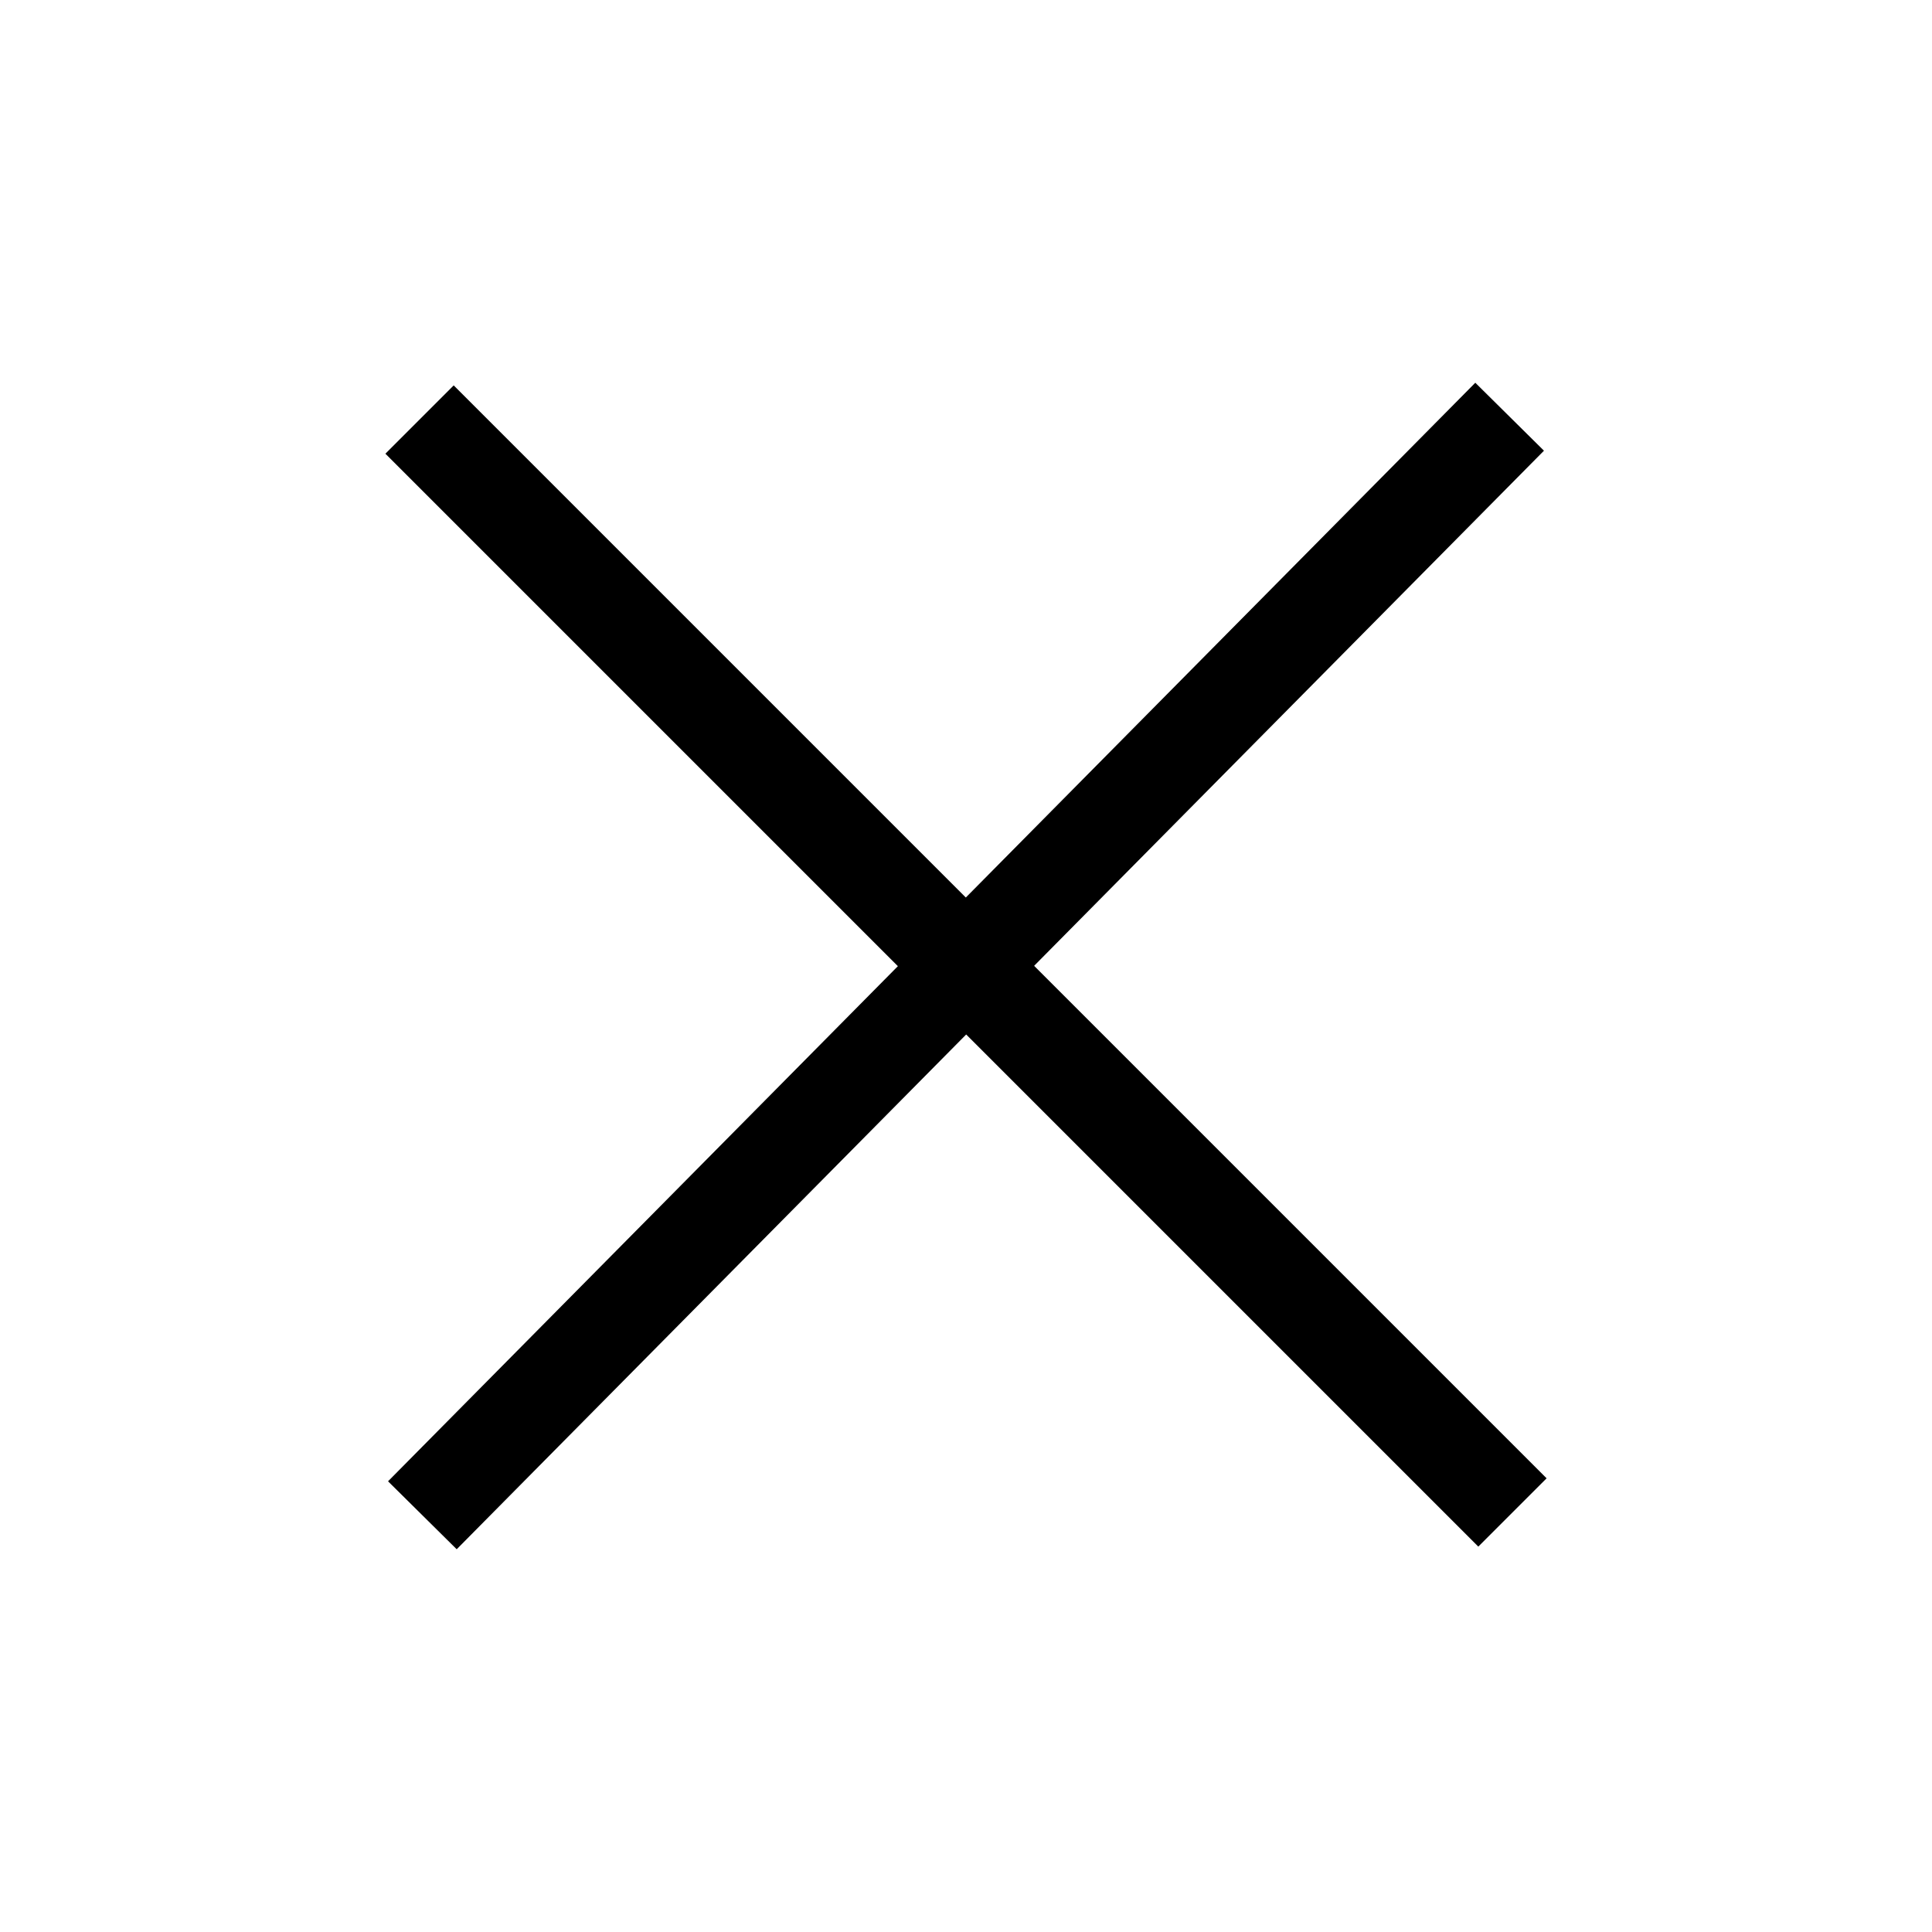
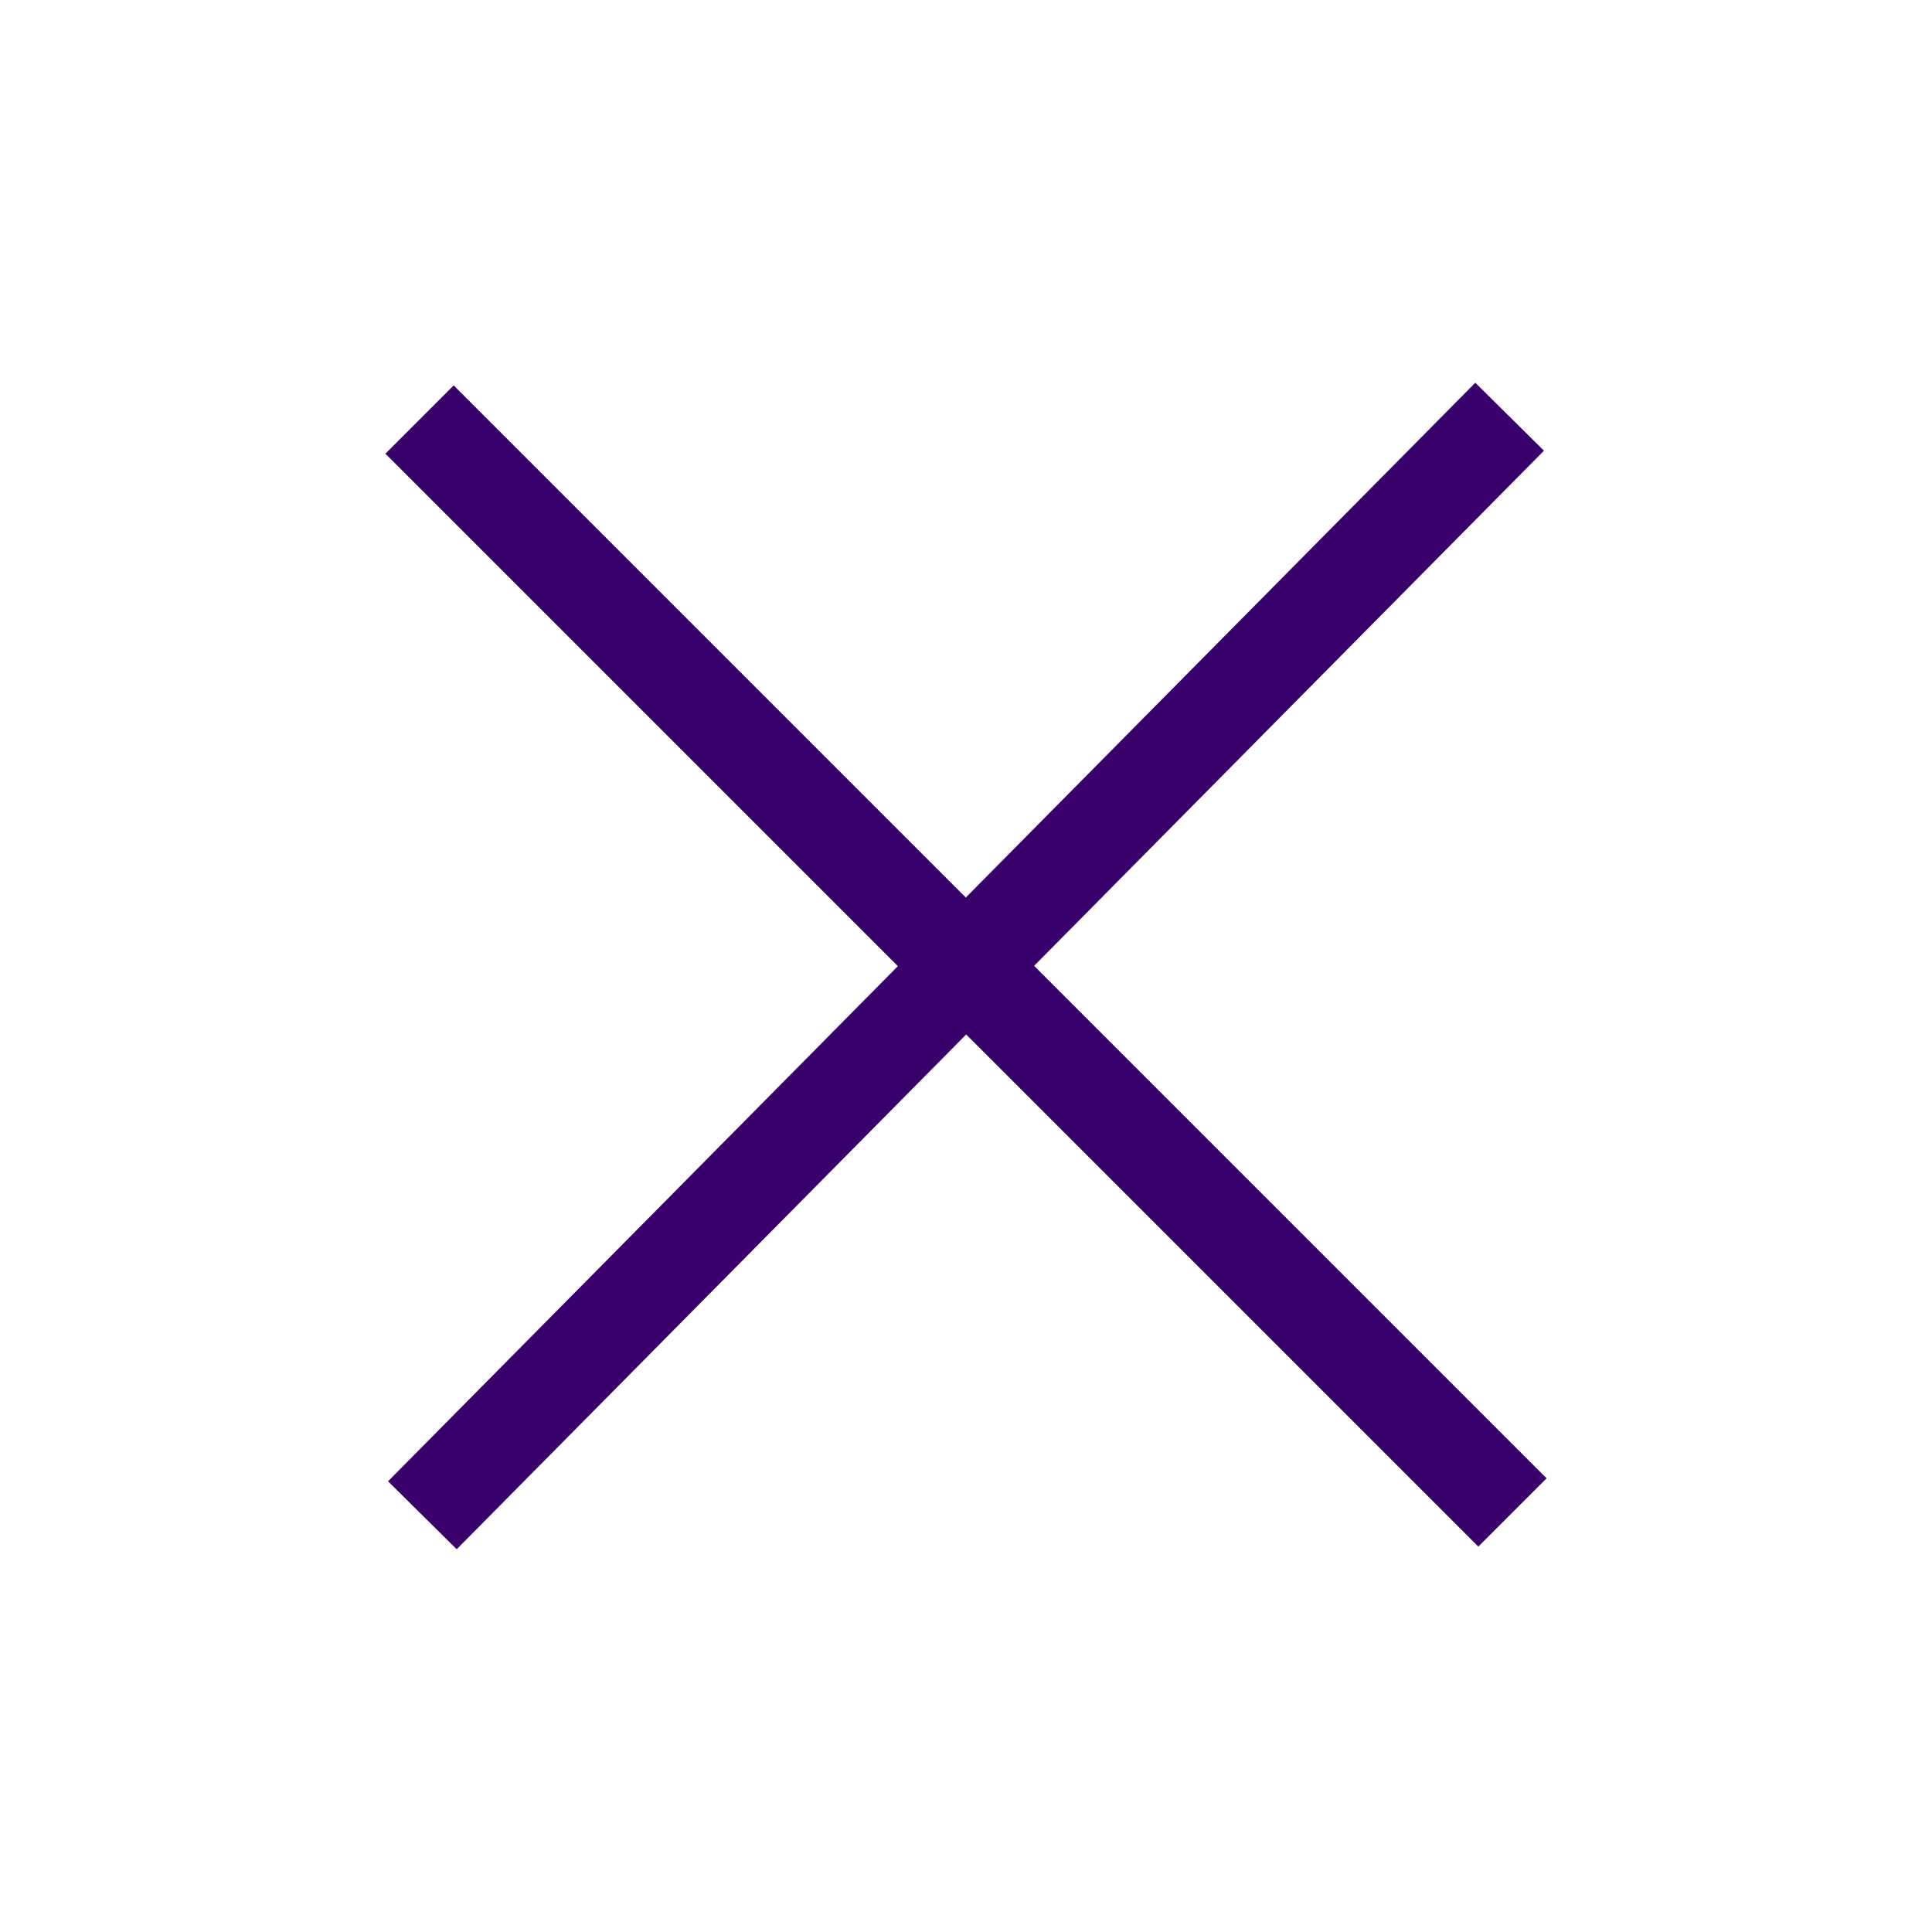
<svg xmlns="http://www.w3.org/2000/svg" width="30" height="30">
  <defs>
    <linearGradient spreadMethod="pad" y2="0" x2="1" y1="0" x1="0" id="svg_5">
      <stop offset="1" stop-color="#fff" />
      <stop offset="1" stop-color="#000000" />
    </linearGradient>
  </defs>
  <g>
    <rect fill="url(#svg_5)" id="canvas_background" height="32" width="32" y="-1" x="-1" />
    <g display="none" overflow="visible" y="0" x="0" height="100%" width="100%" id="canvasGrid">
      <rect fill="url(#gridpattern)" stroke-width="0" y="0" x="0" height="100%" width="100%" />
    </g>
  </g>
  <g>
-     <line transform="rotate(45 15,15) " stroke="#000" stroke-linecap="undefined" stroke-linejoin="undefined" id="svg_1" y2="15" x2="27" y1="15" x1="3" stroke-width="1.5" fill="none" />
-     <line transform="rotate(-45 15,15) " stroke="#000" stroke-linecap="undefined" stroke-linejoin="undefined" id="svg_3" y2="14.938" x2="27" y1="15.062" x1="3" stroke-width="1.5" fill="none" />
+     <line transform="rotate(45 15,15) " stroke="#39006c" stroke-linecap="undefined" stroke-linejoin="undefined" id="svg_1" y2="15" x2="27" y1="15" x1="3" stroke-width="1.5" fill="none" />
+     <line transform="rotate(-45 15,15) " stroke="#39006c" stroke-linecap="undefined" stroke-linejoin="undefined" id="svg_3" y2="14.938" x2="27" y1="15.062" x1="3" stroke-width="1.5" fill="none" />
  </g>
</svg>
